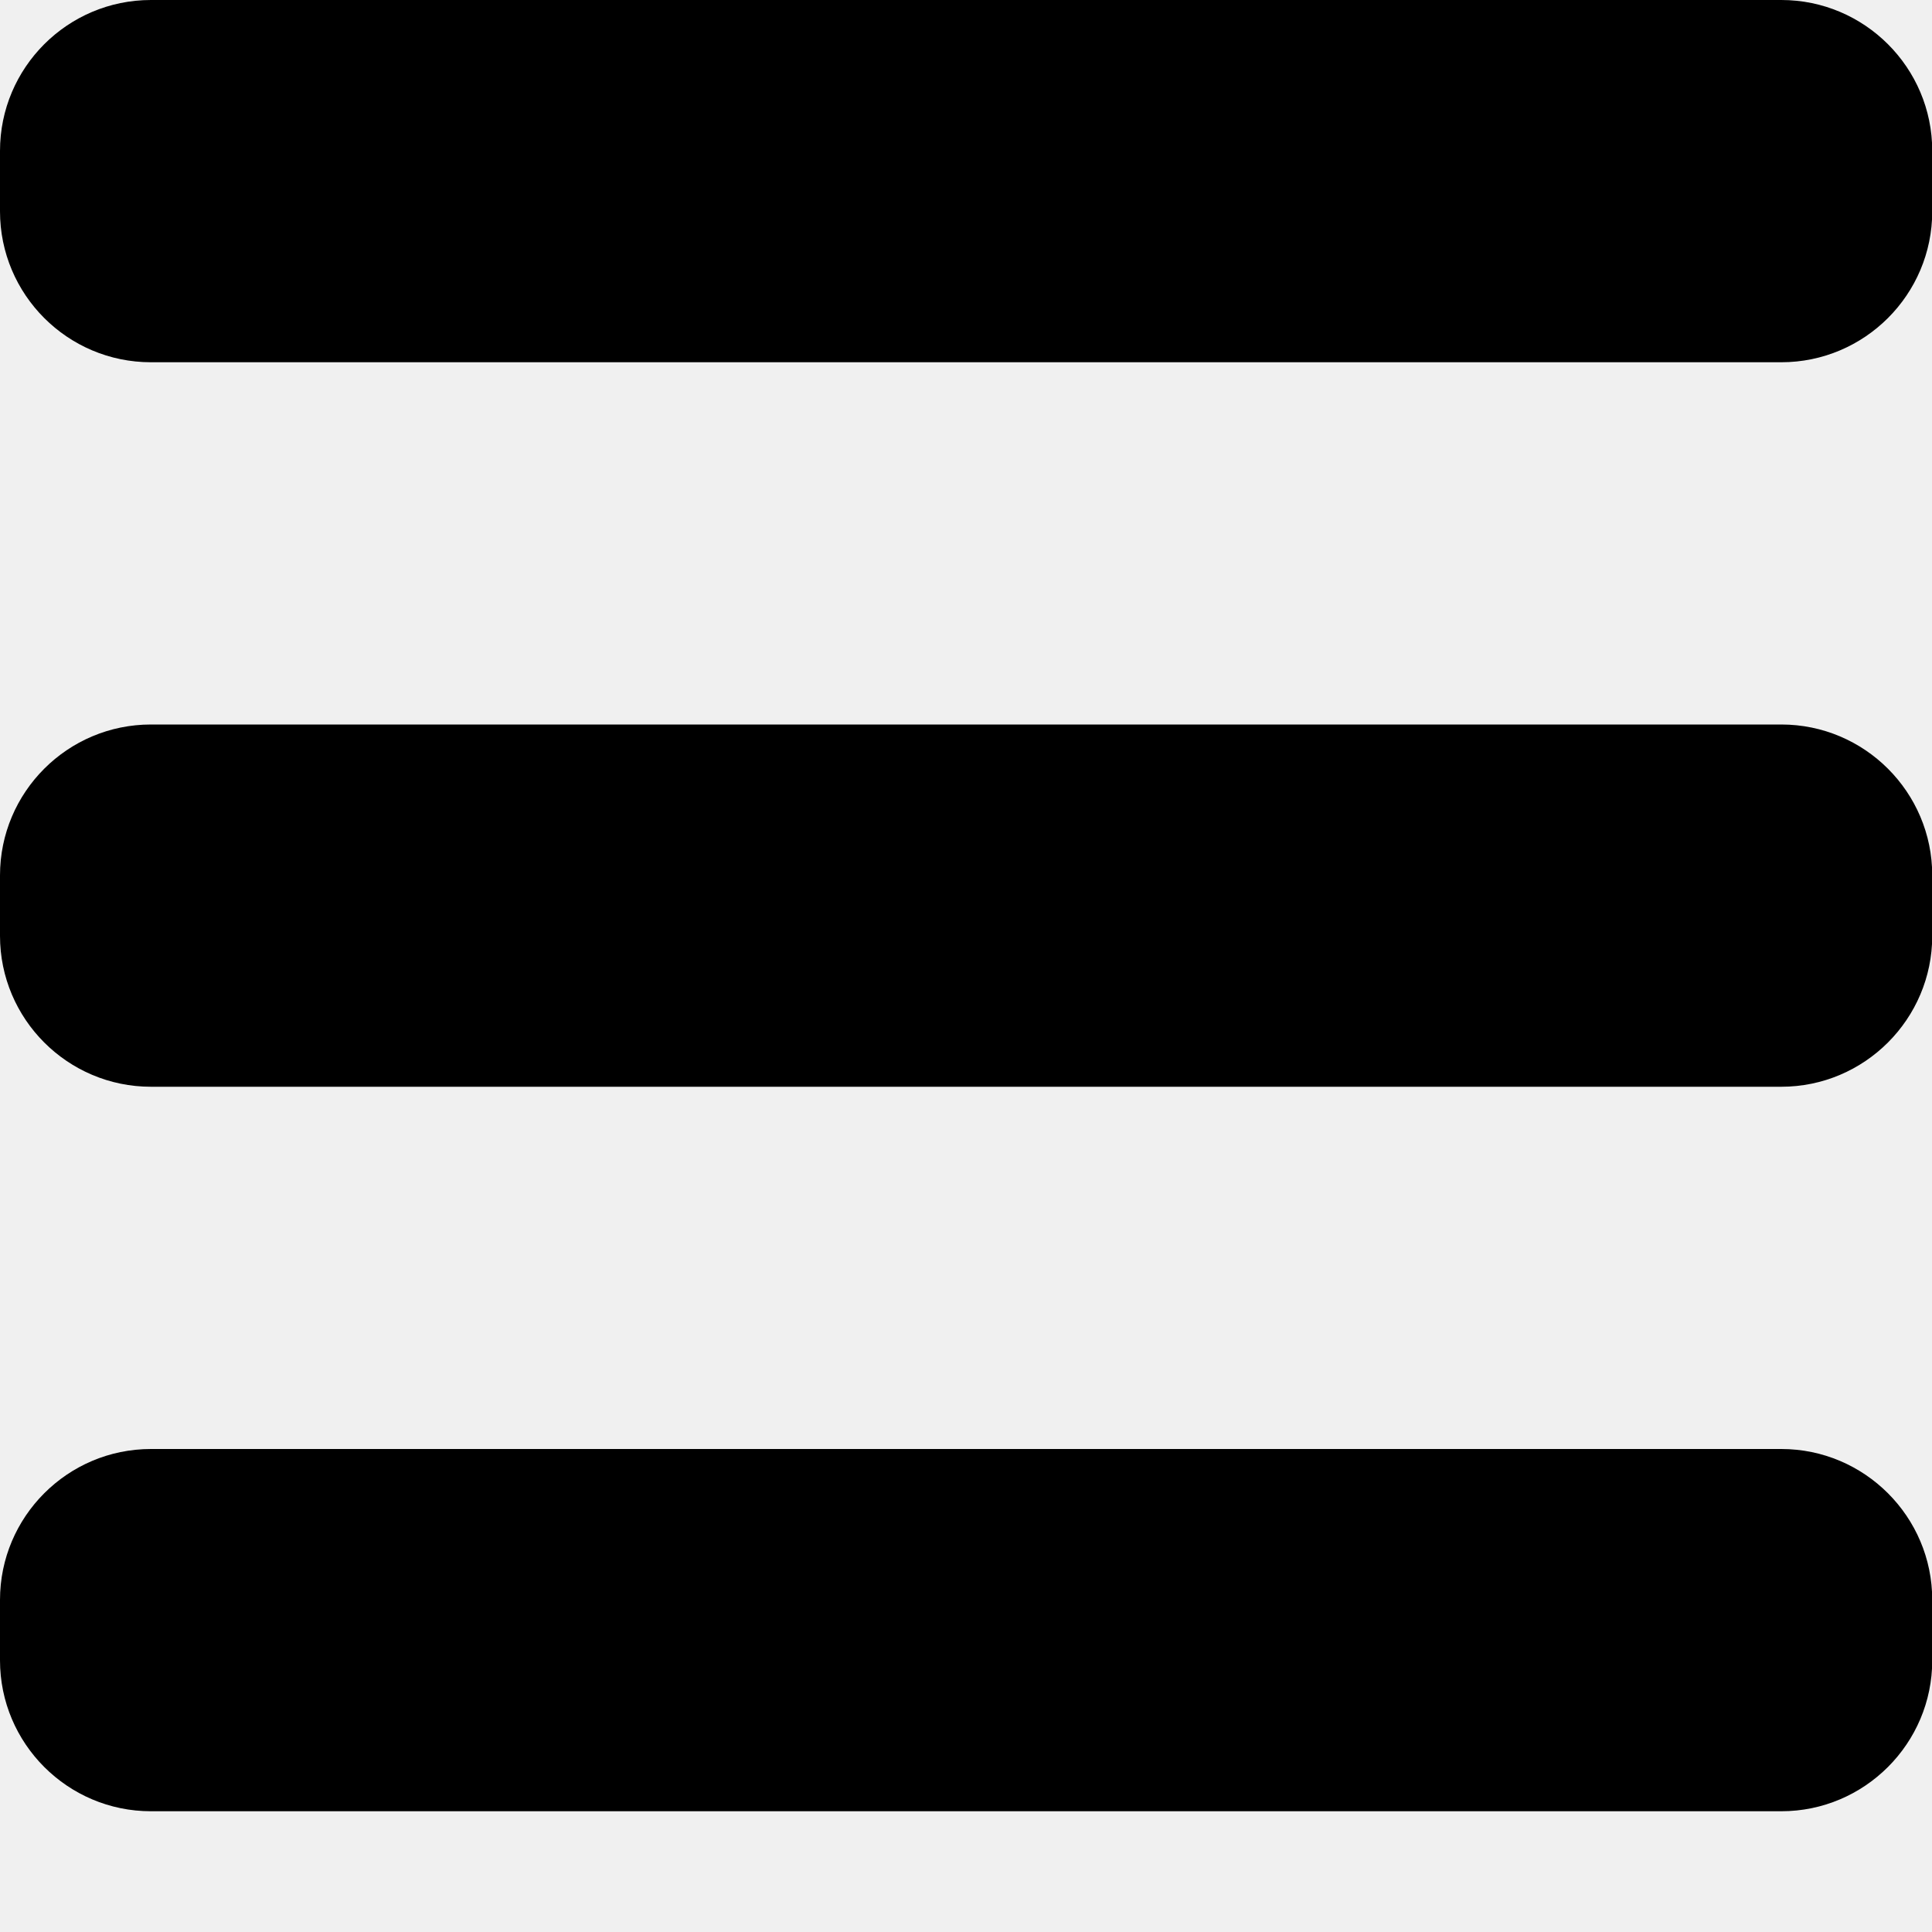
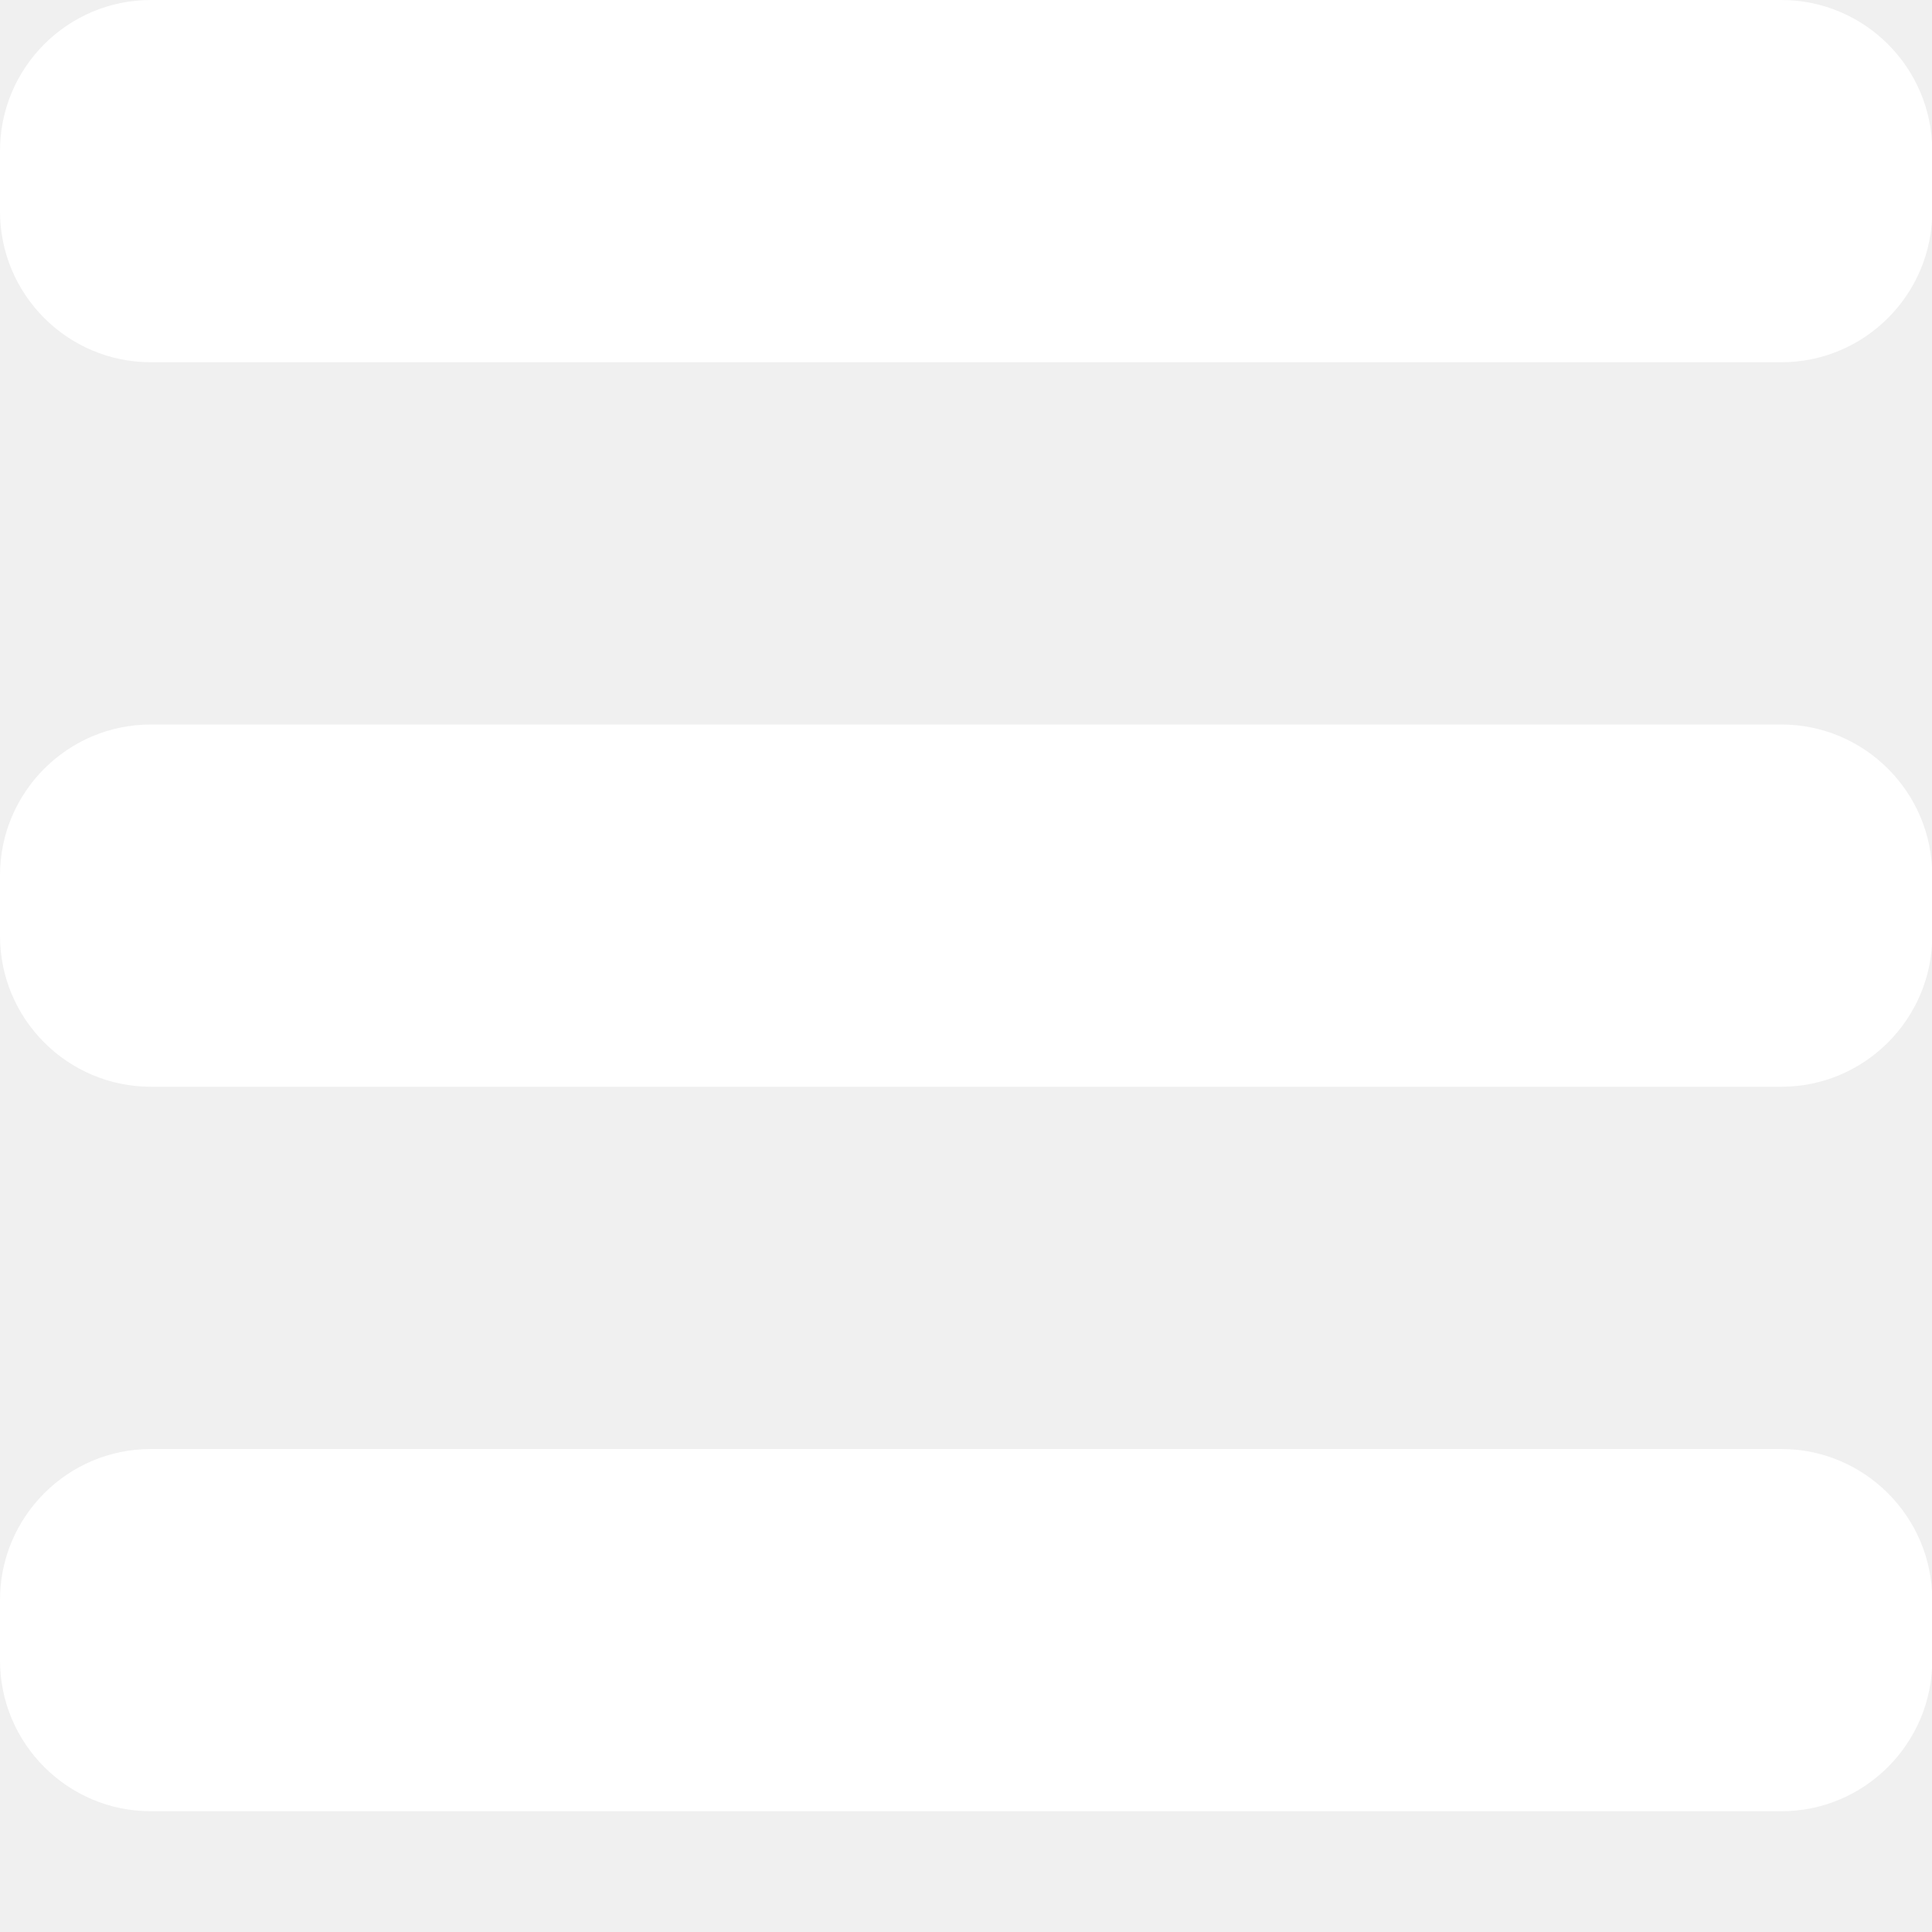
<svg xmlns="http://www.w3.org/2000/svg" width="16" height="16">
  <g>
-     <path d="M14.752 6h-13.502c-.69 0-1.25.56-1.25 1.25v.5c0 .689.56 1.25 1.25 1.25h13.502c.689 0 1.25-.561 1.25-1.25v-.5c0-.69-.561-1.25-1.25-1.25zM14.752 0h-13.502c-.69 0-1.25.56-1.25 1.25v.5c0 .69.56 1.25 1.25 1.25h13.502c.689 0 1.25-.56 1.25-1.25v-.5c0-.69-.561-1.25-1.25-1.25zM14.752 12h-13.502c-.69 0-1.25.561-1.25 1.25v.5c0 .689.56 1.25 1.25 1.25h13.502c.689 0 1.25-.561 1.25-1.25v-.5c0-.689-.561-1.25-1.25-1.25z" />
+     <path fill="#ffffff" d="M14.752 6h-13.502c-.69 0-1.25.56-1.25 1.25v.5c0 .689.56 1.25 1.25 1.25h13.502c.689 0 1.25-.561 1.25-1.25v-.5c0-.69-.561-1.25-1.25-1.25zM14.752 0h-13.502c-.69 0-1.25.56-1.25 1.25v.5c0 .69.56 1.25 1.25 1.25h13.502c.689 0 1.25-.56 1.25-1.25v-.5c0-.69-.561-1.25-1.25-1.25zM14.752 12h-13.502c-.69 0-1.25.561-1.25 1.25v.5c0 .689.56 1.25 1.25 1.25h13.502c.689 0 1.25-.561 1.25-1.25v-.5c0-.689-.561-1.25-1.25-1.25z" />
  </g>
</svg>
